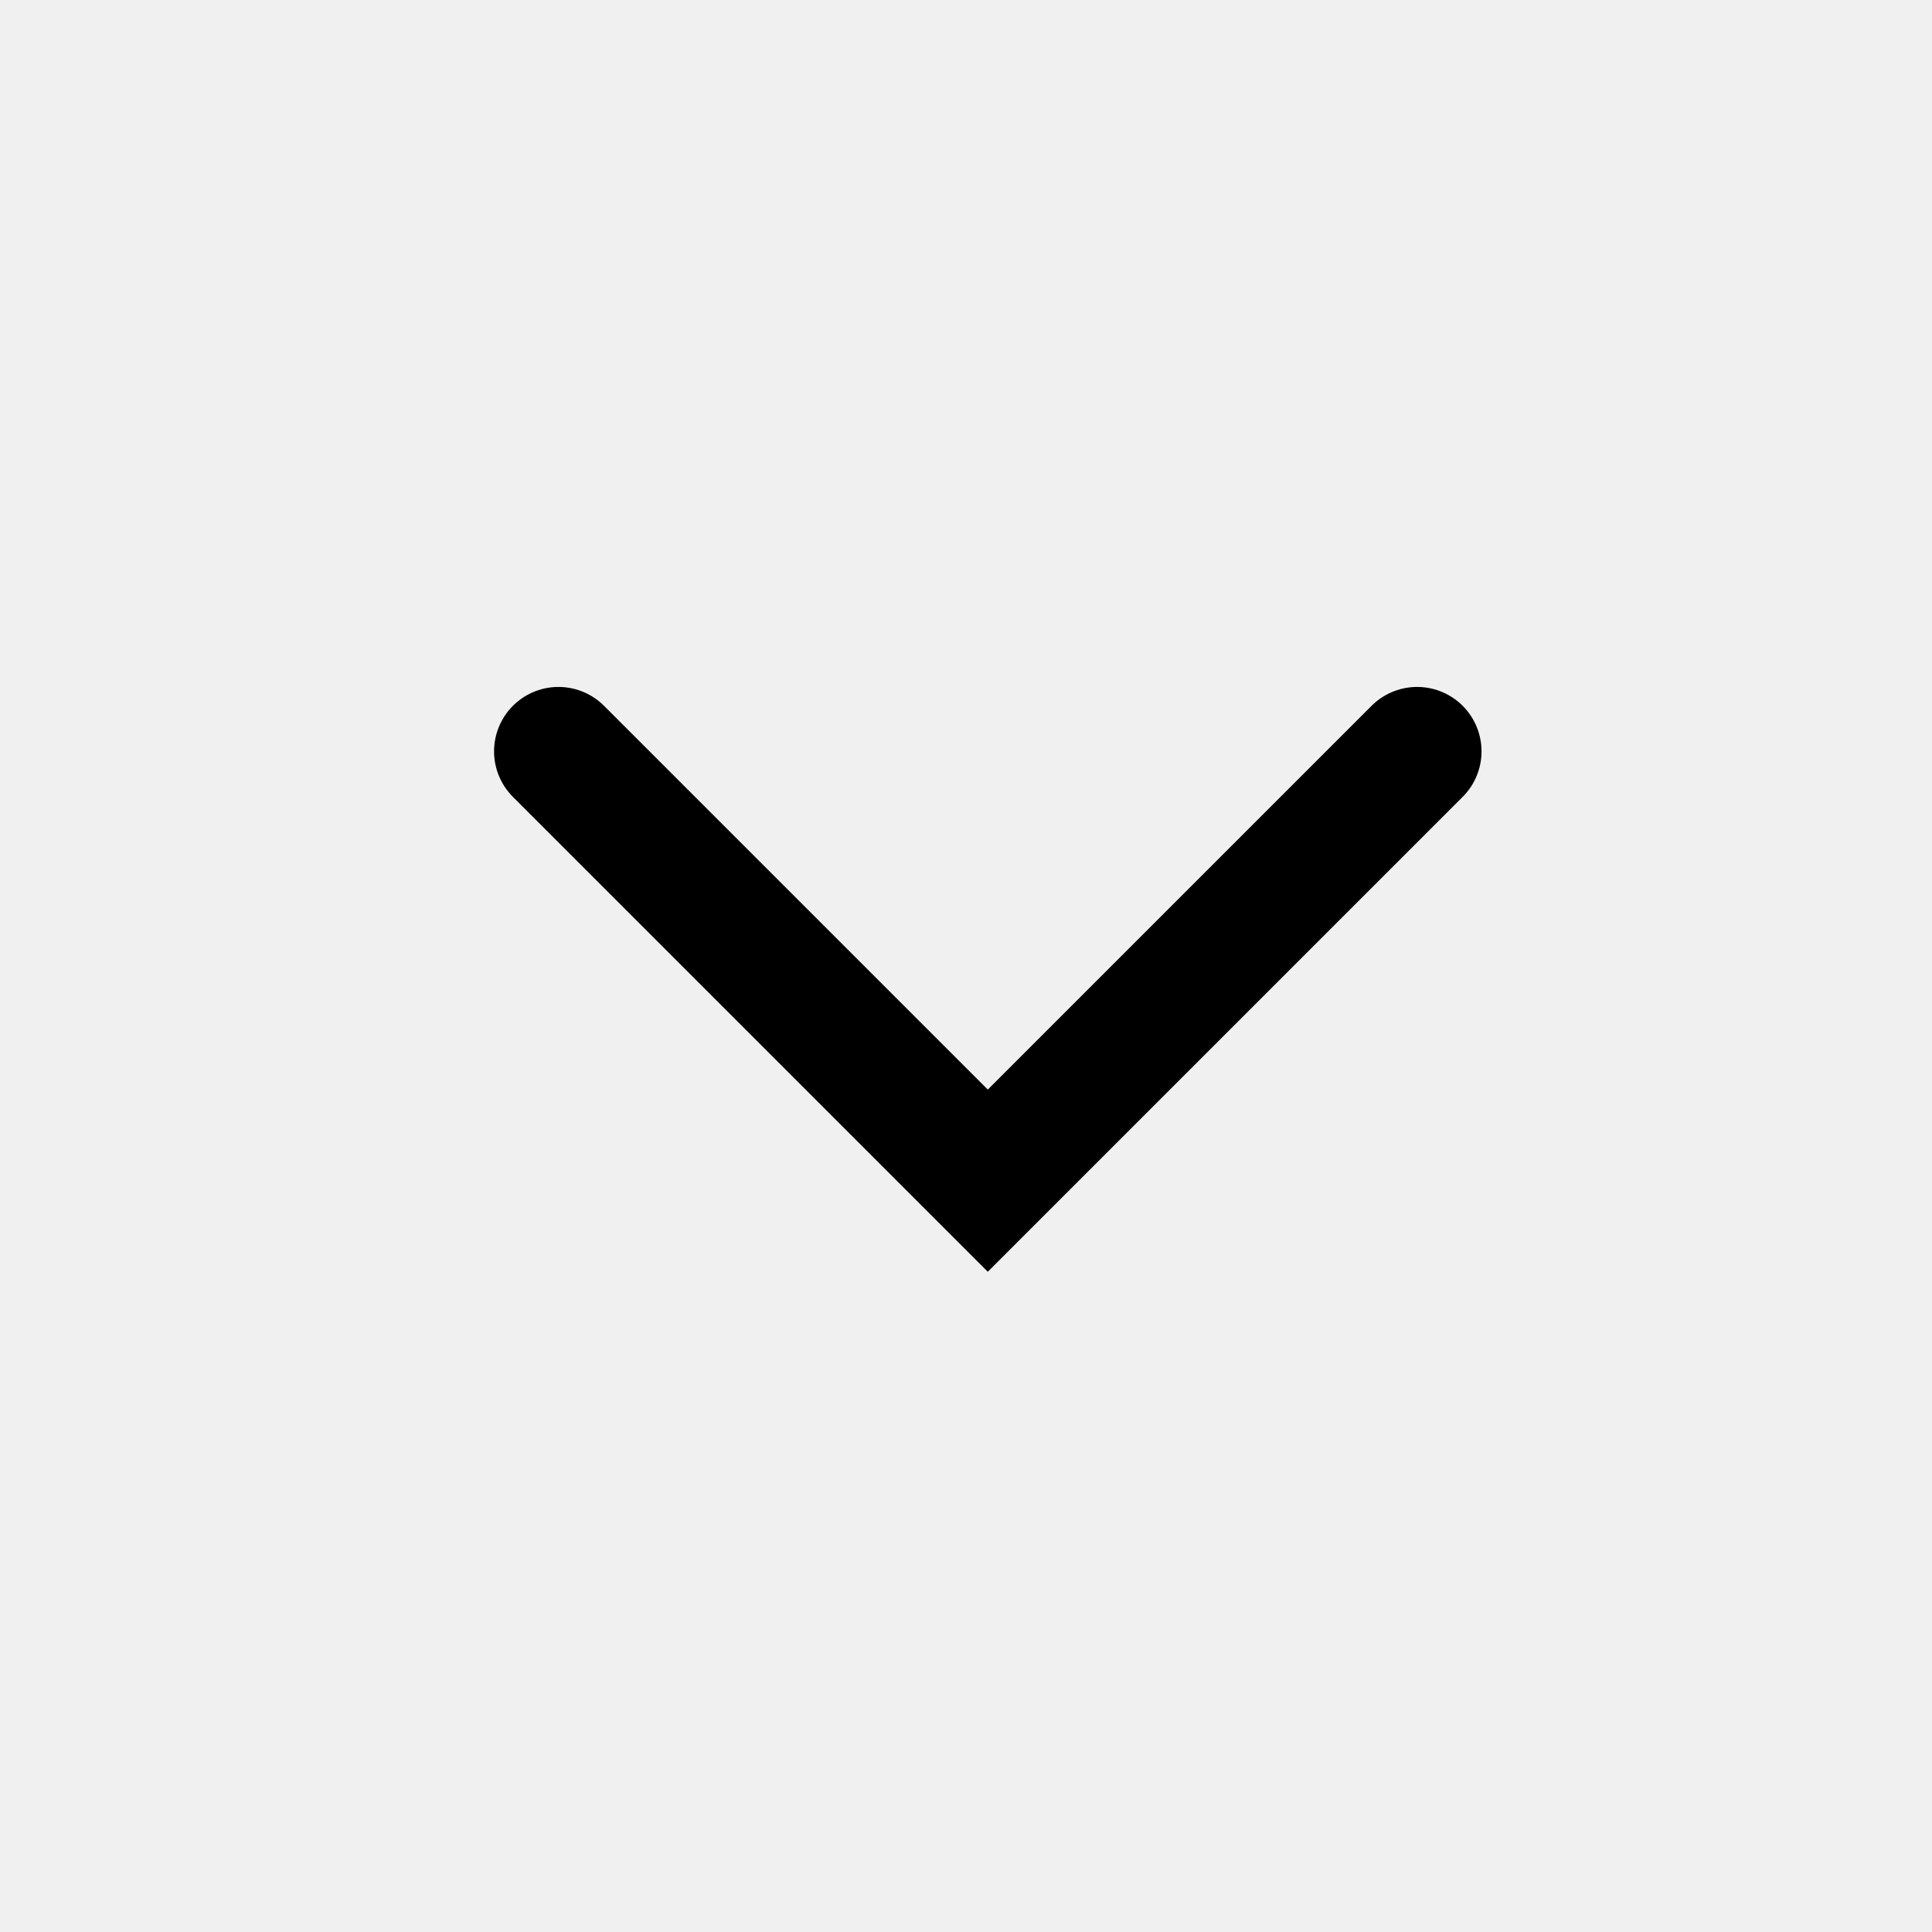
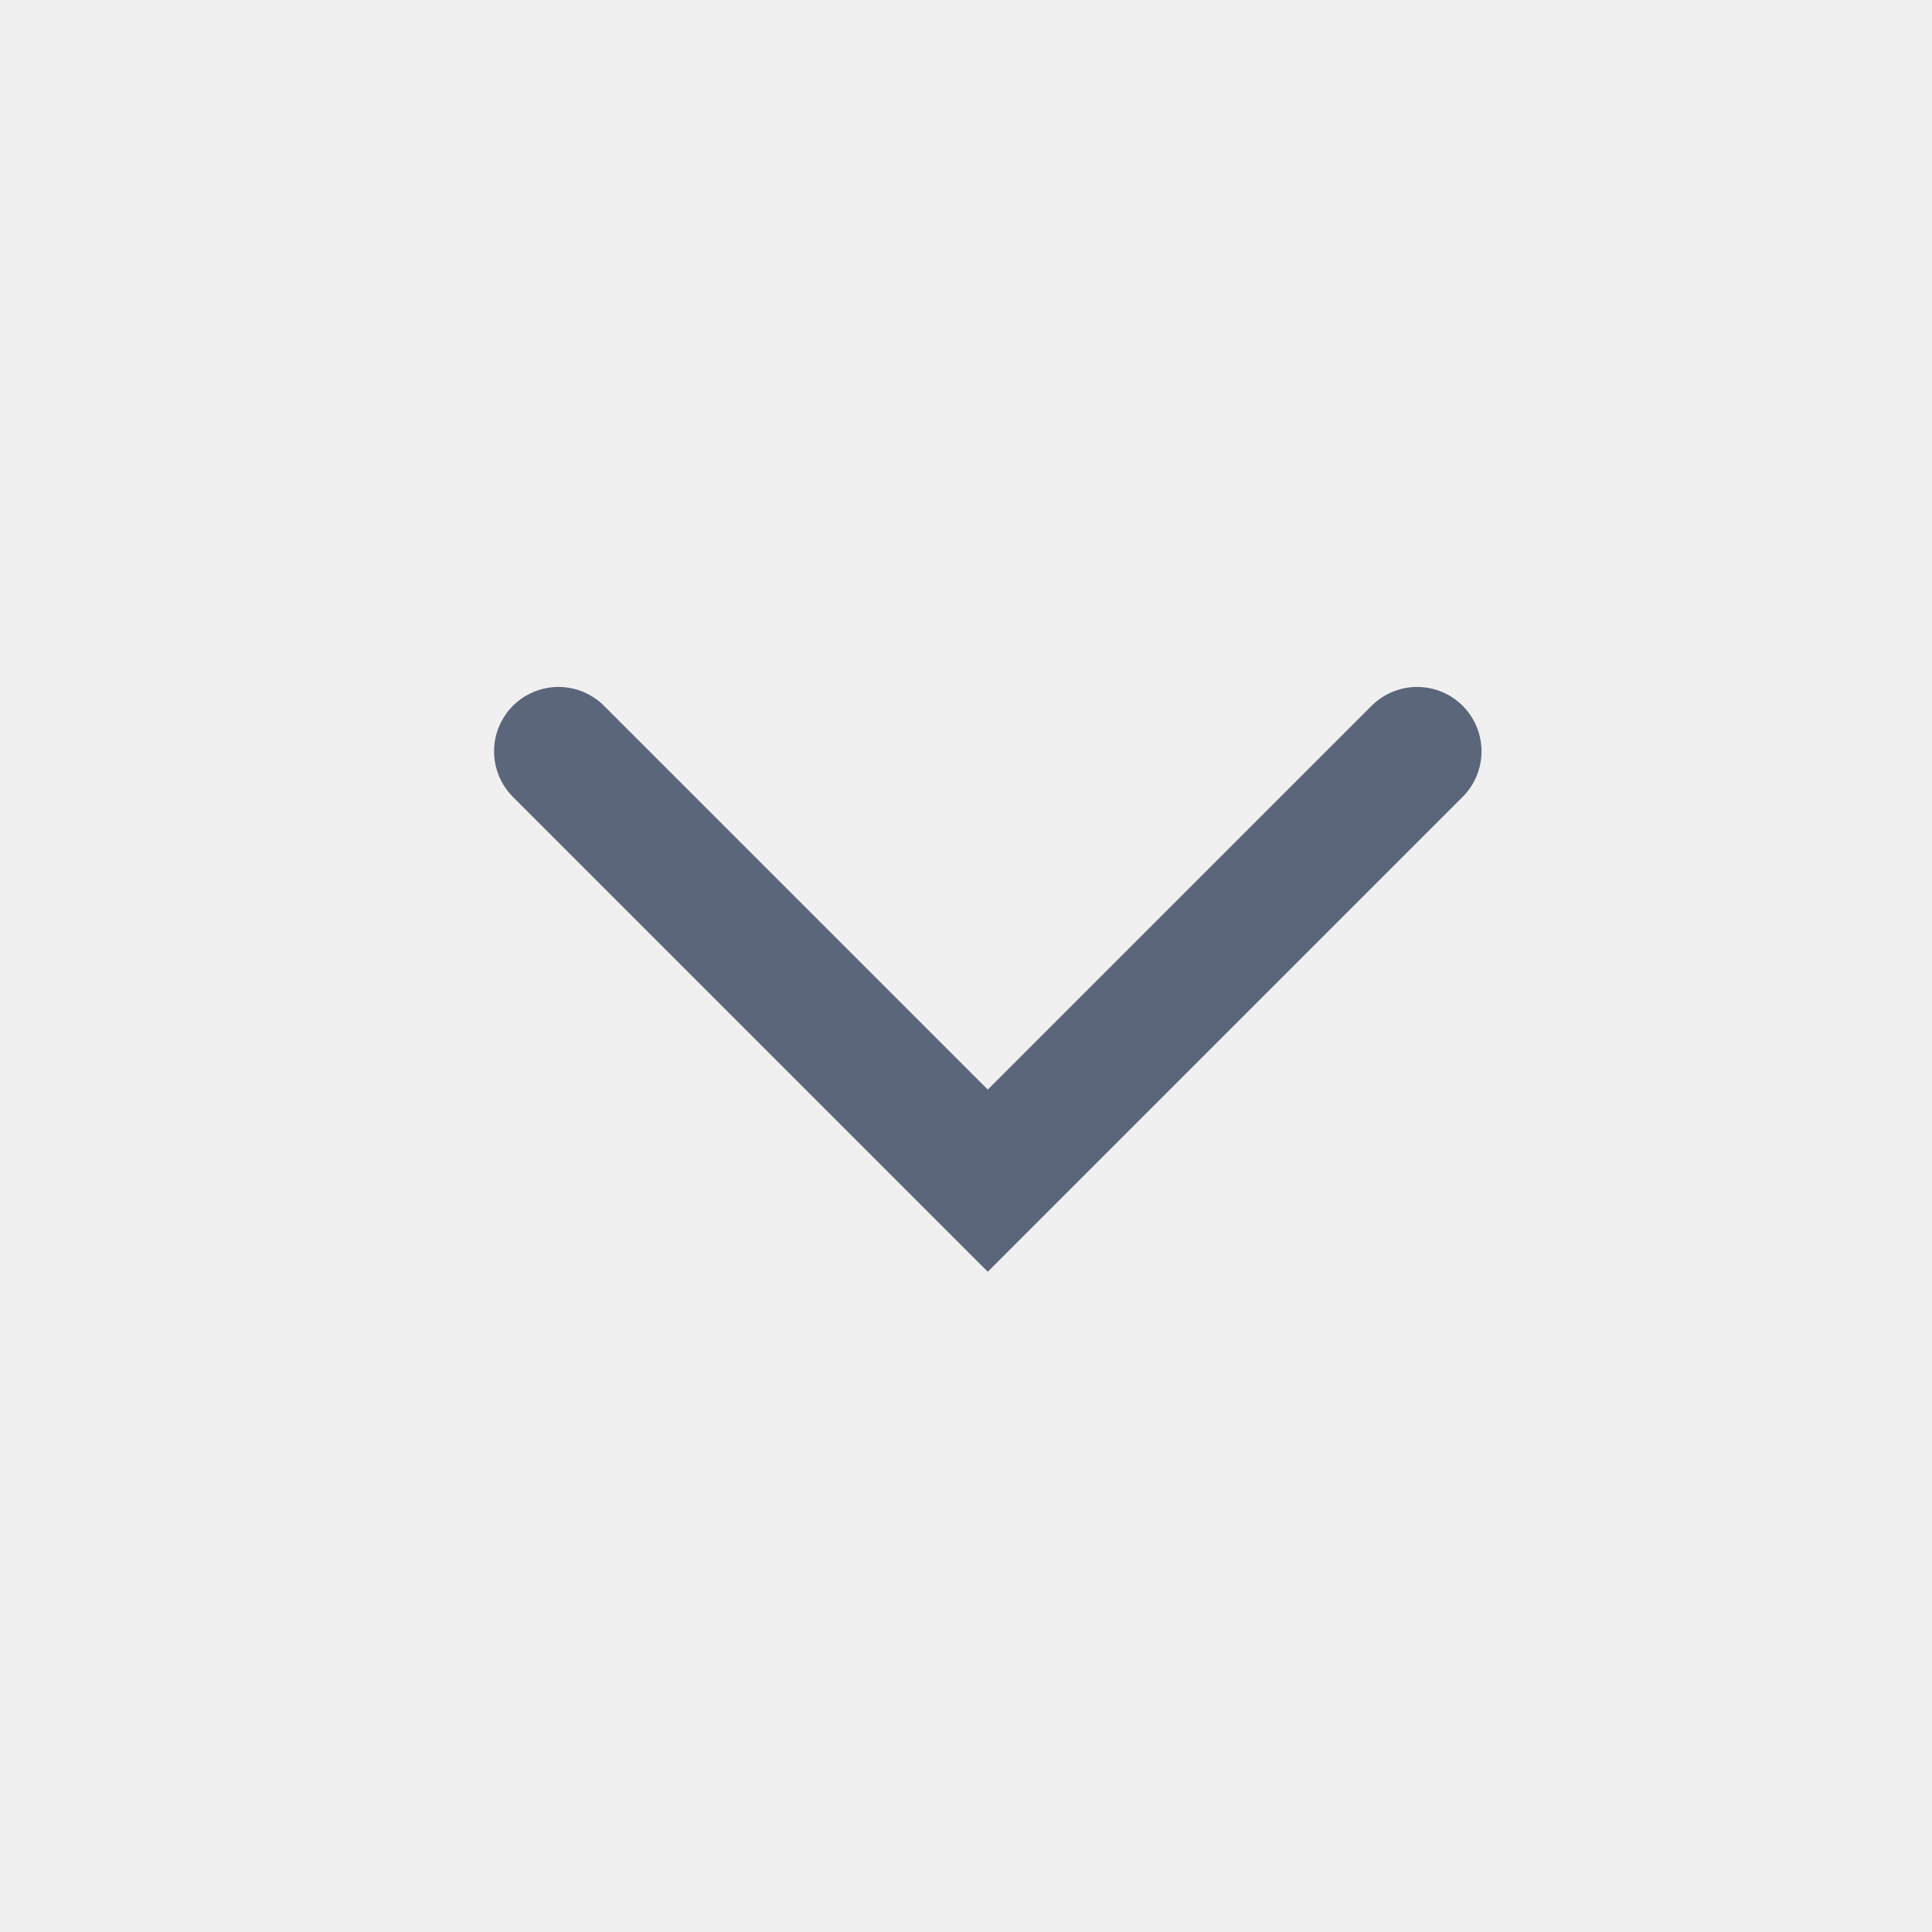
<svg xmlns="http://www.w3.org/2000/svg" width="18" height="18" viewBox="0 0 18 18" fill="none">
-   <g clip-path="url(#clip0_2832_18011)">
-     <g clip-path="url(#clip1_2832_18011)">
-       <path d="M5.203 7L9.203 11L13.203 7" stroke-width="1.2" stroke-linecap="round" stroke="currentColor" />
+   <g clip-path="url(#clip0_3941_9086)">
+     <g clip-path="url(#clip1_3941_9086)">
+       <path d="M5.203 7L9.203 11L13.203 7" stroke-width="1.2" stroke-linecap="round" stroke="#5C667B" />
    </g>
  </g>
  <defs>
-     <clipPath id="clip0_2832_18011">
+     <clipPath id="clip0_3941_9086">
      <rect width="10" height="6" fill="white" transform="translate(4.20312 6)" />
    </clipPath>
-     <clipPath id="clip1_2832_18011">
+     <clipPath id="clip1_3941_9086">
      <rect width="10" height="6" fill="white" transform="translate(4.20312 6)" />
    </clipPath>
  </defs>
</svg>
